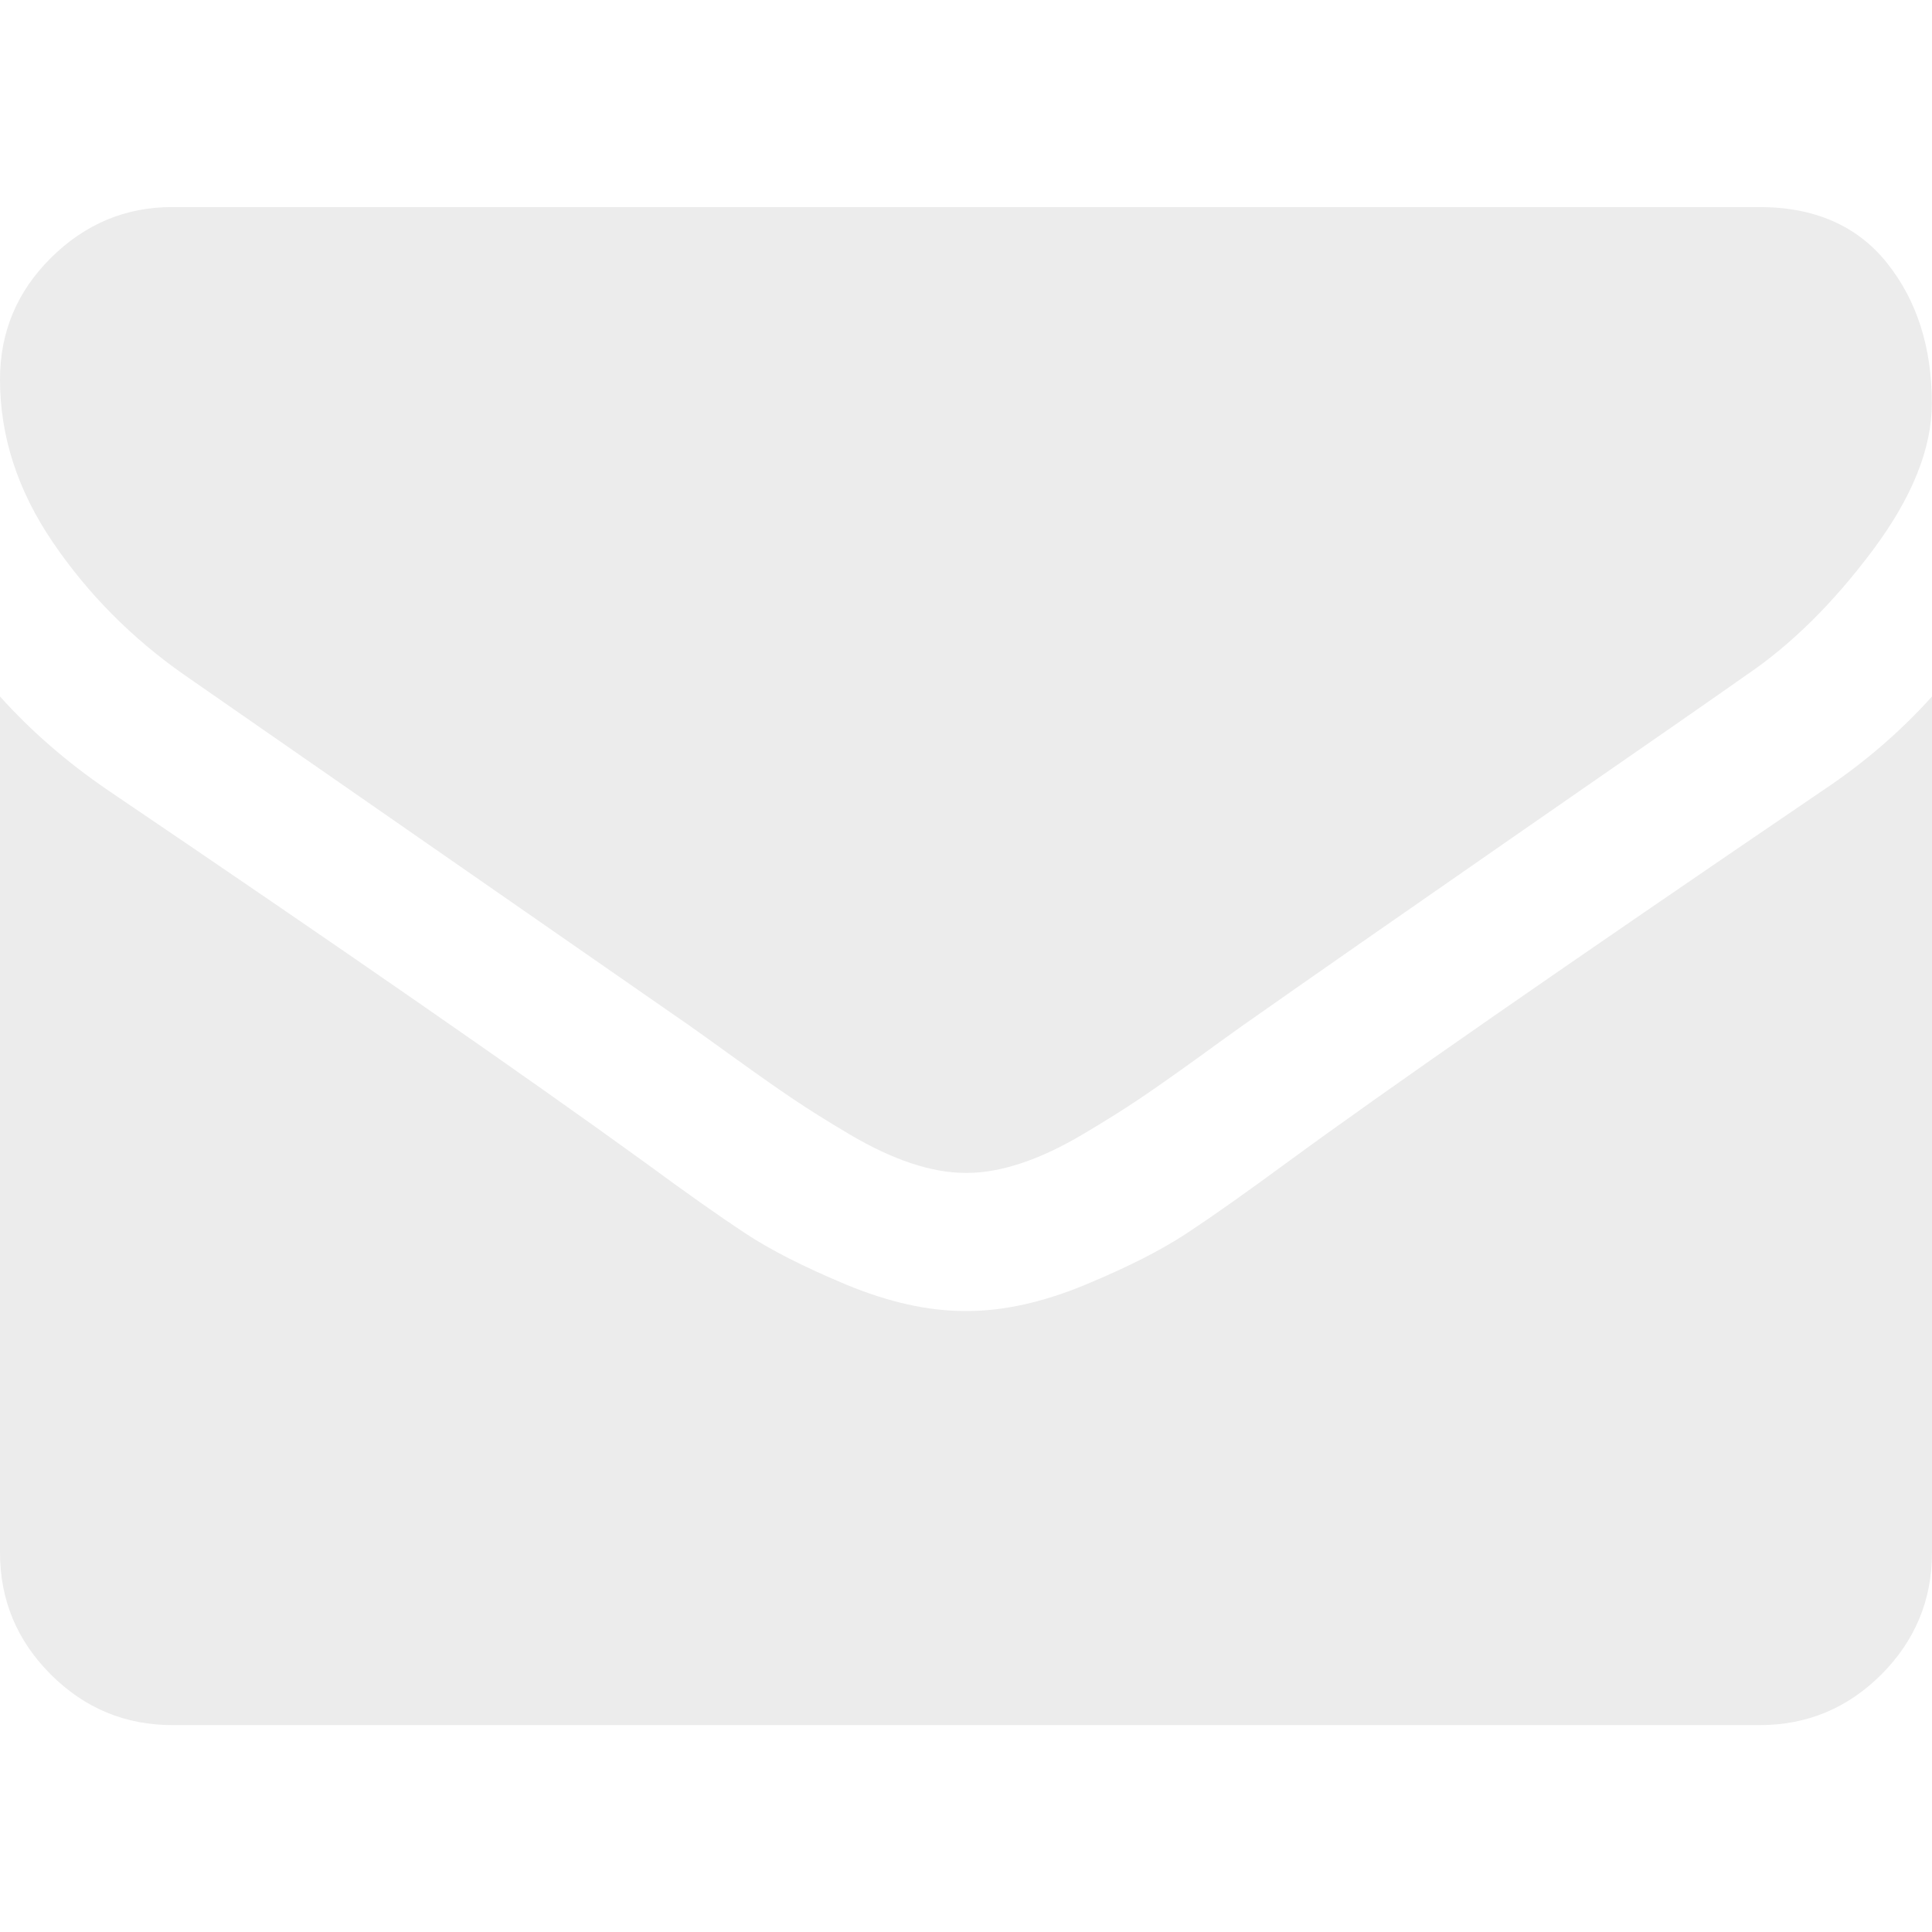
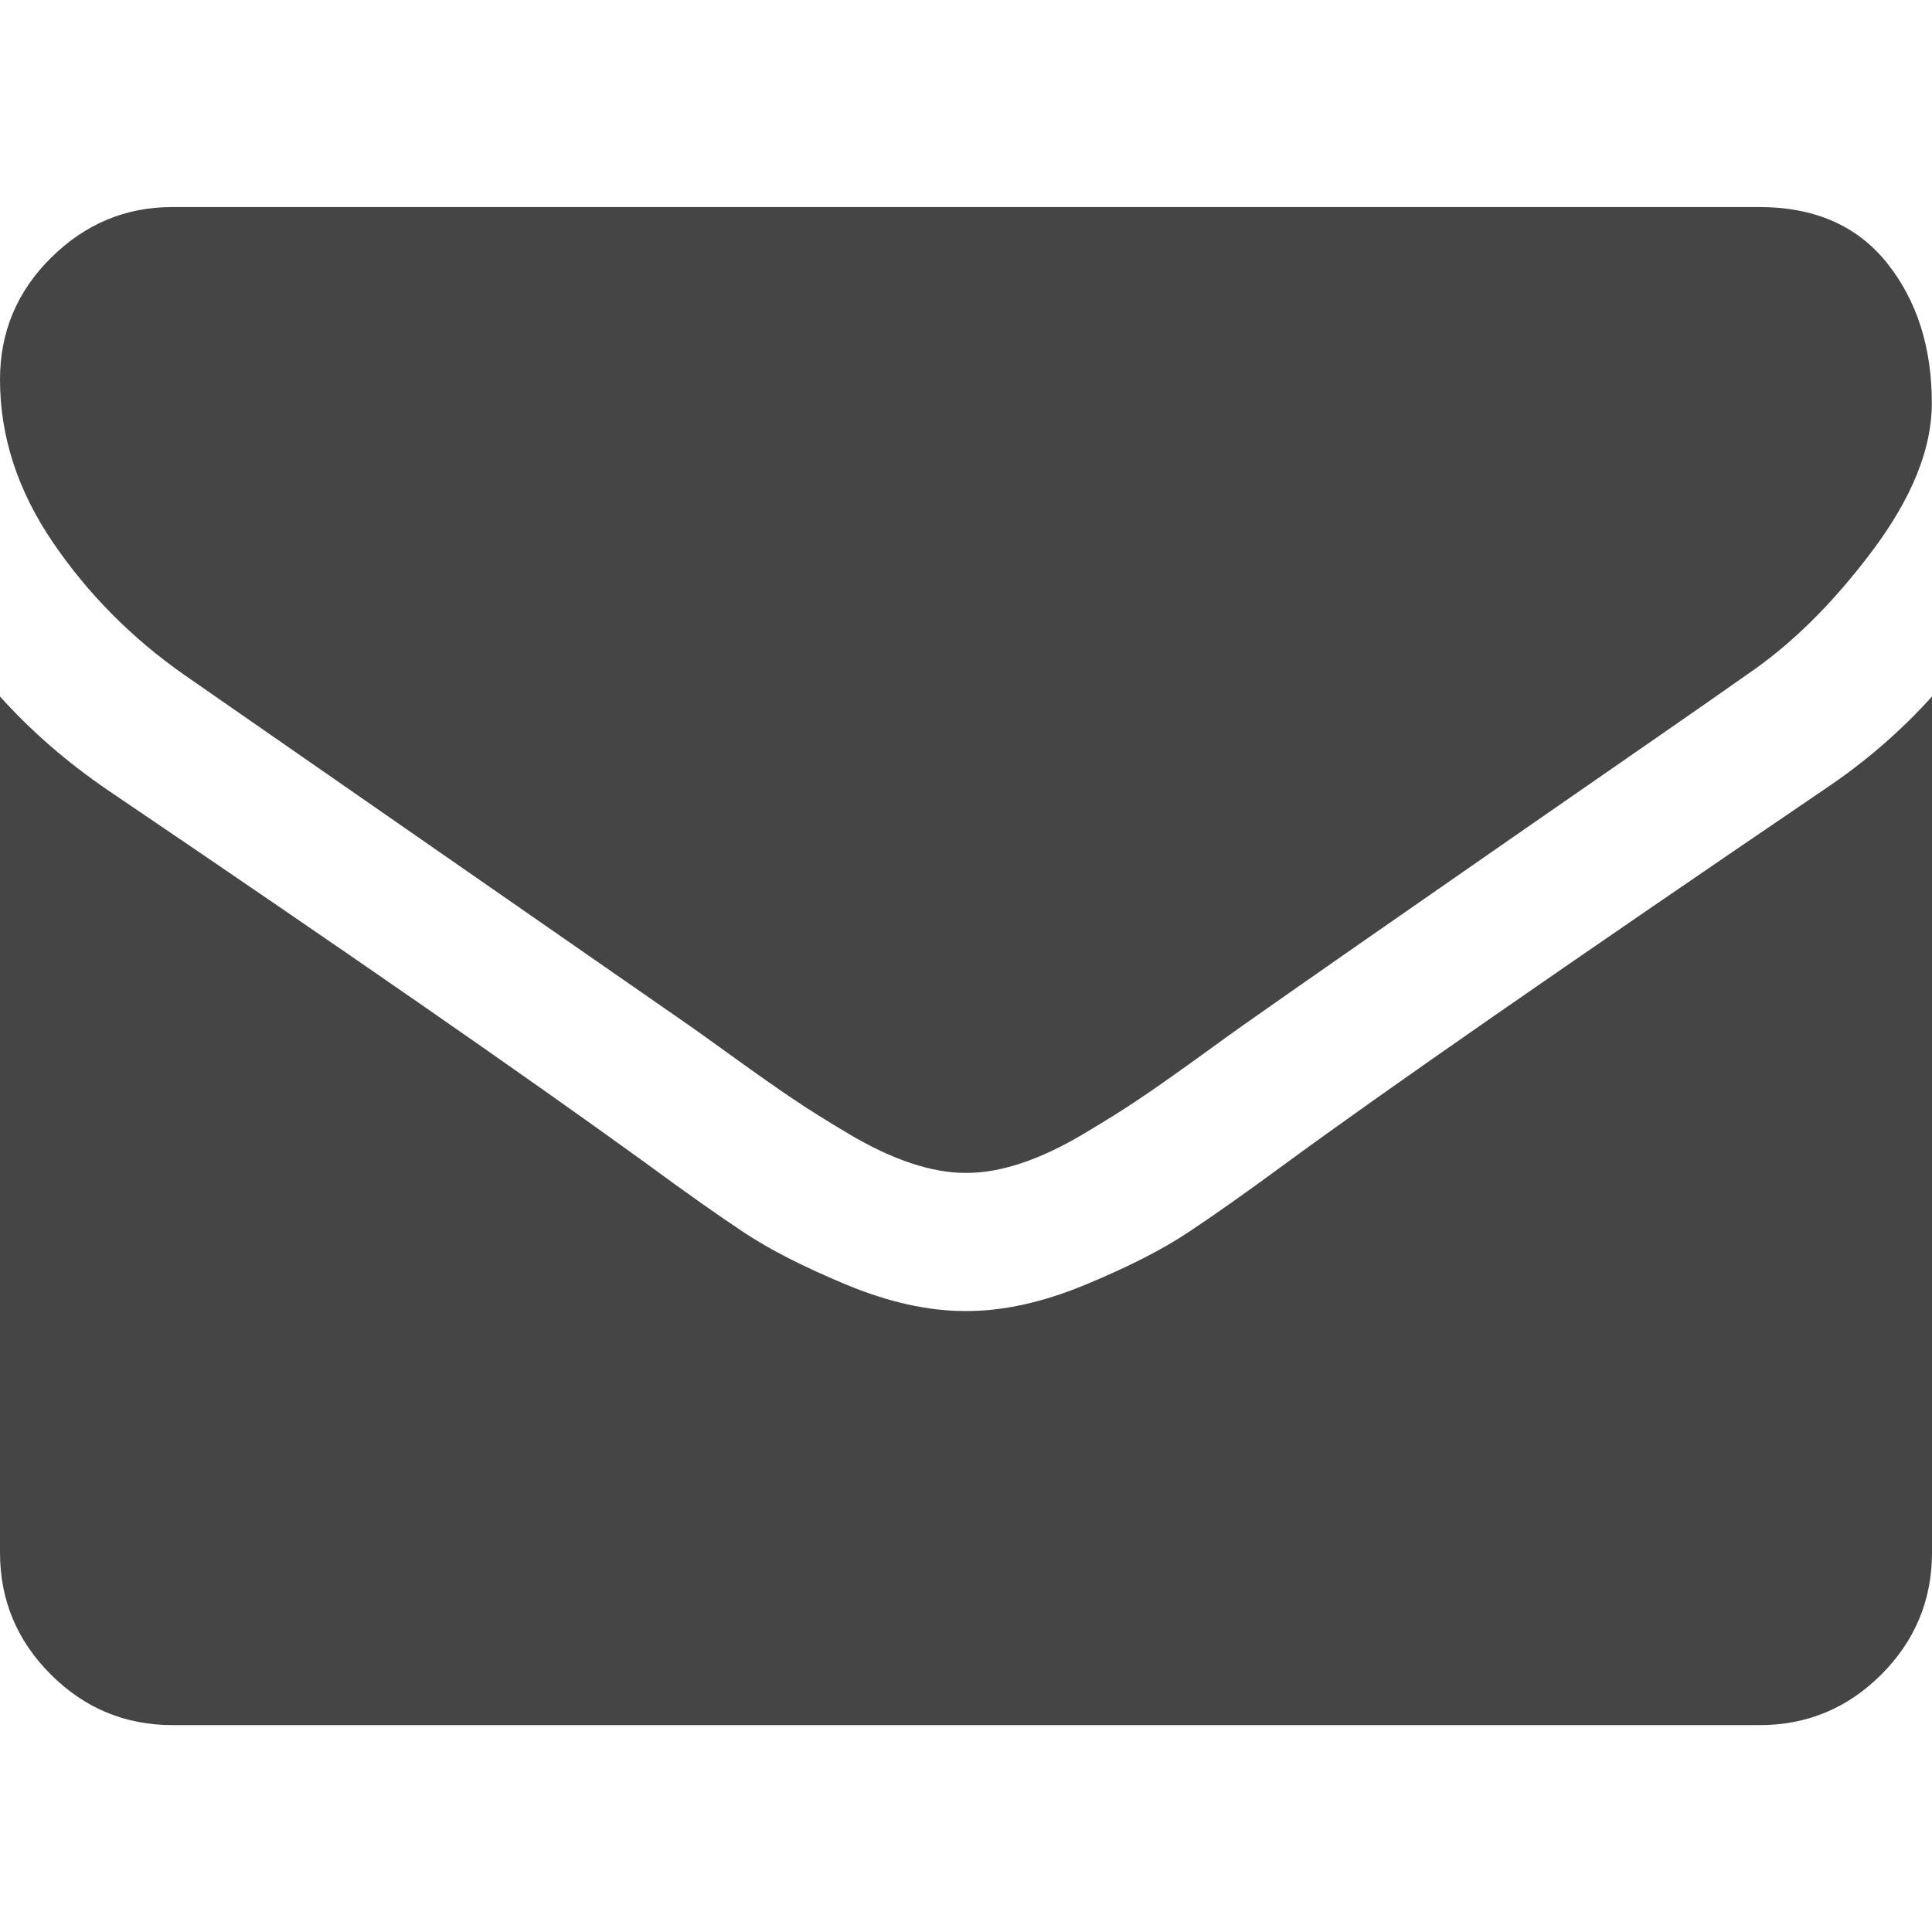
<svg xmlns="http://www.w3.org/2000/svg" version="1.1" id="svg2" viewBox="0 0 12 12" height="12" width="12">
  <defs id="defs4" />
  <g transform="translate(-72.08862,-1126.055)" id="layer1" />
-   <path id="rect3336" d="m 0,4.326 0,5.317 q 0,0.442 0.315,0.757 0.315,0.315 0.757,0.315 l 9.857,0 q 0.442,0 0.757,-0.315 Q 12,10.085 12,9.643 L 12,4.326 Q 11.705,4.654 11.324,4.908 8.9,6.556 7.996,7.219 7.614,7.5 7.376,7.657 7.138,7.815 6.743,7.979 6.348,8.143 6.007,8.143 l -0.007,0 -0.007,0 q -0.342,0 -0.737,-0.164 Q 4.862,7.815 4.624,7.657 4.386,7.5 4.004,7.219 2.866,6.395 0.67,4.908 0.288,4.647 0,4.326 Z M 0,2.357 Q 0,2.886 0.328,3.368 0.656,3.85 1.145,4.192 q 2.518,1.748 3.134,2.176 0.067,0.047 0.285,0.204 0.218,0.157 0.362,0.254 0.144,0.097 0.348,0.218 0.204,0.121 0.385,0.181 0.181,0.06 0.335,0.06 l 0.007,0 0.007,0 q 0.154,0 0.335,-0.06 0.181,-0.06 0.385,-0.181 0.204,-0.121 0.348,-0.218 0.144,-0.097 0.362,-0.254 Q 7.654,6.415 7.721,6.368 8.33,5.94 9.475,5.146 10.621,4.353 10.848,4.192 q 0.415,-0.281 0.783,-0.773 0.368,-0.492 0.368,-0.914 0,-0.522 -0.278,-0.871 -0.278,-0.348 -0.794,-0.348 l -9.857,0 q -0.435,0 -0.753,0.315 Q 0,1.915 0,2.357 Z" style="fill:#ececec;fill-rule:evenodd;stroke:none;stroke-width:0;stroke-linecap:butt;stroke-linejoin:miter;stroke-miterlimit:4;stroke-dasharray:none;stroke-opacity:1" />
+   <path id="rect3336" d="m 0,4.326 0,5.317 q 0,0.442 0.315,0.757 0.315,0.315 0.757,0.315 l 9.857,0 q 0.442,0 0.757,-0.315 Q 12,10.085 12,9.643 L 12,4.326 Q 11.705,4.654 11.324,4.908 8.9,6.556 7.996,7.219 7.614,7.5 7.376,7.657 7.138,7.815 6.743,7.979 6.348,8.143 6.007,8.143 l -0.007,0 -0.007,0 q -0.342,0 -0.737,-0.164 Q 4.862,7.815 4.624,7.657 4.386,7.5 4.004,7.219 2.866,6.395 0.67,4.908 0.288,4.647 0,4.326 Z M 0,2.357 Q 0,2.886 0.328,3.368 0.656,3.85 1.145,4.192 q 2.518,1.748 3.134,2.176 0.067,0.047 0.285,0.204 0.218,0.157 0.362,0.254 0.144,0.097 0.348,0.218 0.204,0.121 0.385,0.181 0.181,0.06 0.335,0.06 l 0.007,0 0.007,0 q 0.154,0 0.335,-0.06 0.181,-0.06 0.385,-0.181 0.204,-0.121 0.348,-0.218 0.144,-0.097 0.362,-0.254 Q 7.654,6.415 7.721,6.368 8.33,5.94 9.475,5.146 10.621,4.353 10.848,4.192 q 0.415,-0.281 0.783,-0.773 0.368,-0.492 0.368,-0.914 0,-0.522 -0.278,-0.871 -0.278,-0.348 -0.794,-0.348 l -9.857,0 q -0.435,0 -0.753,0.315 Q 0,1.915 0,2.357 Z" style="fill:#454545;fill-rule:evenodd;stroke:none;stroke-width:0;stroke-linecap:butt;stroke-linejoin:miter;stroke-miterlimit:4;stroke-dasharray:none;stroke-opacity:1" />
</svg>
